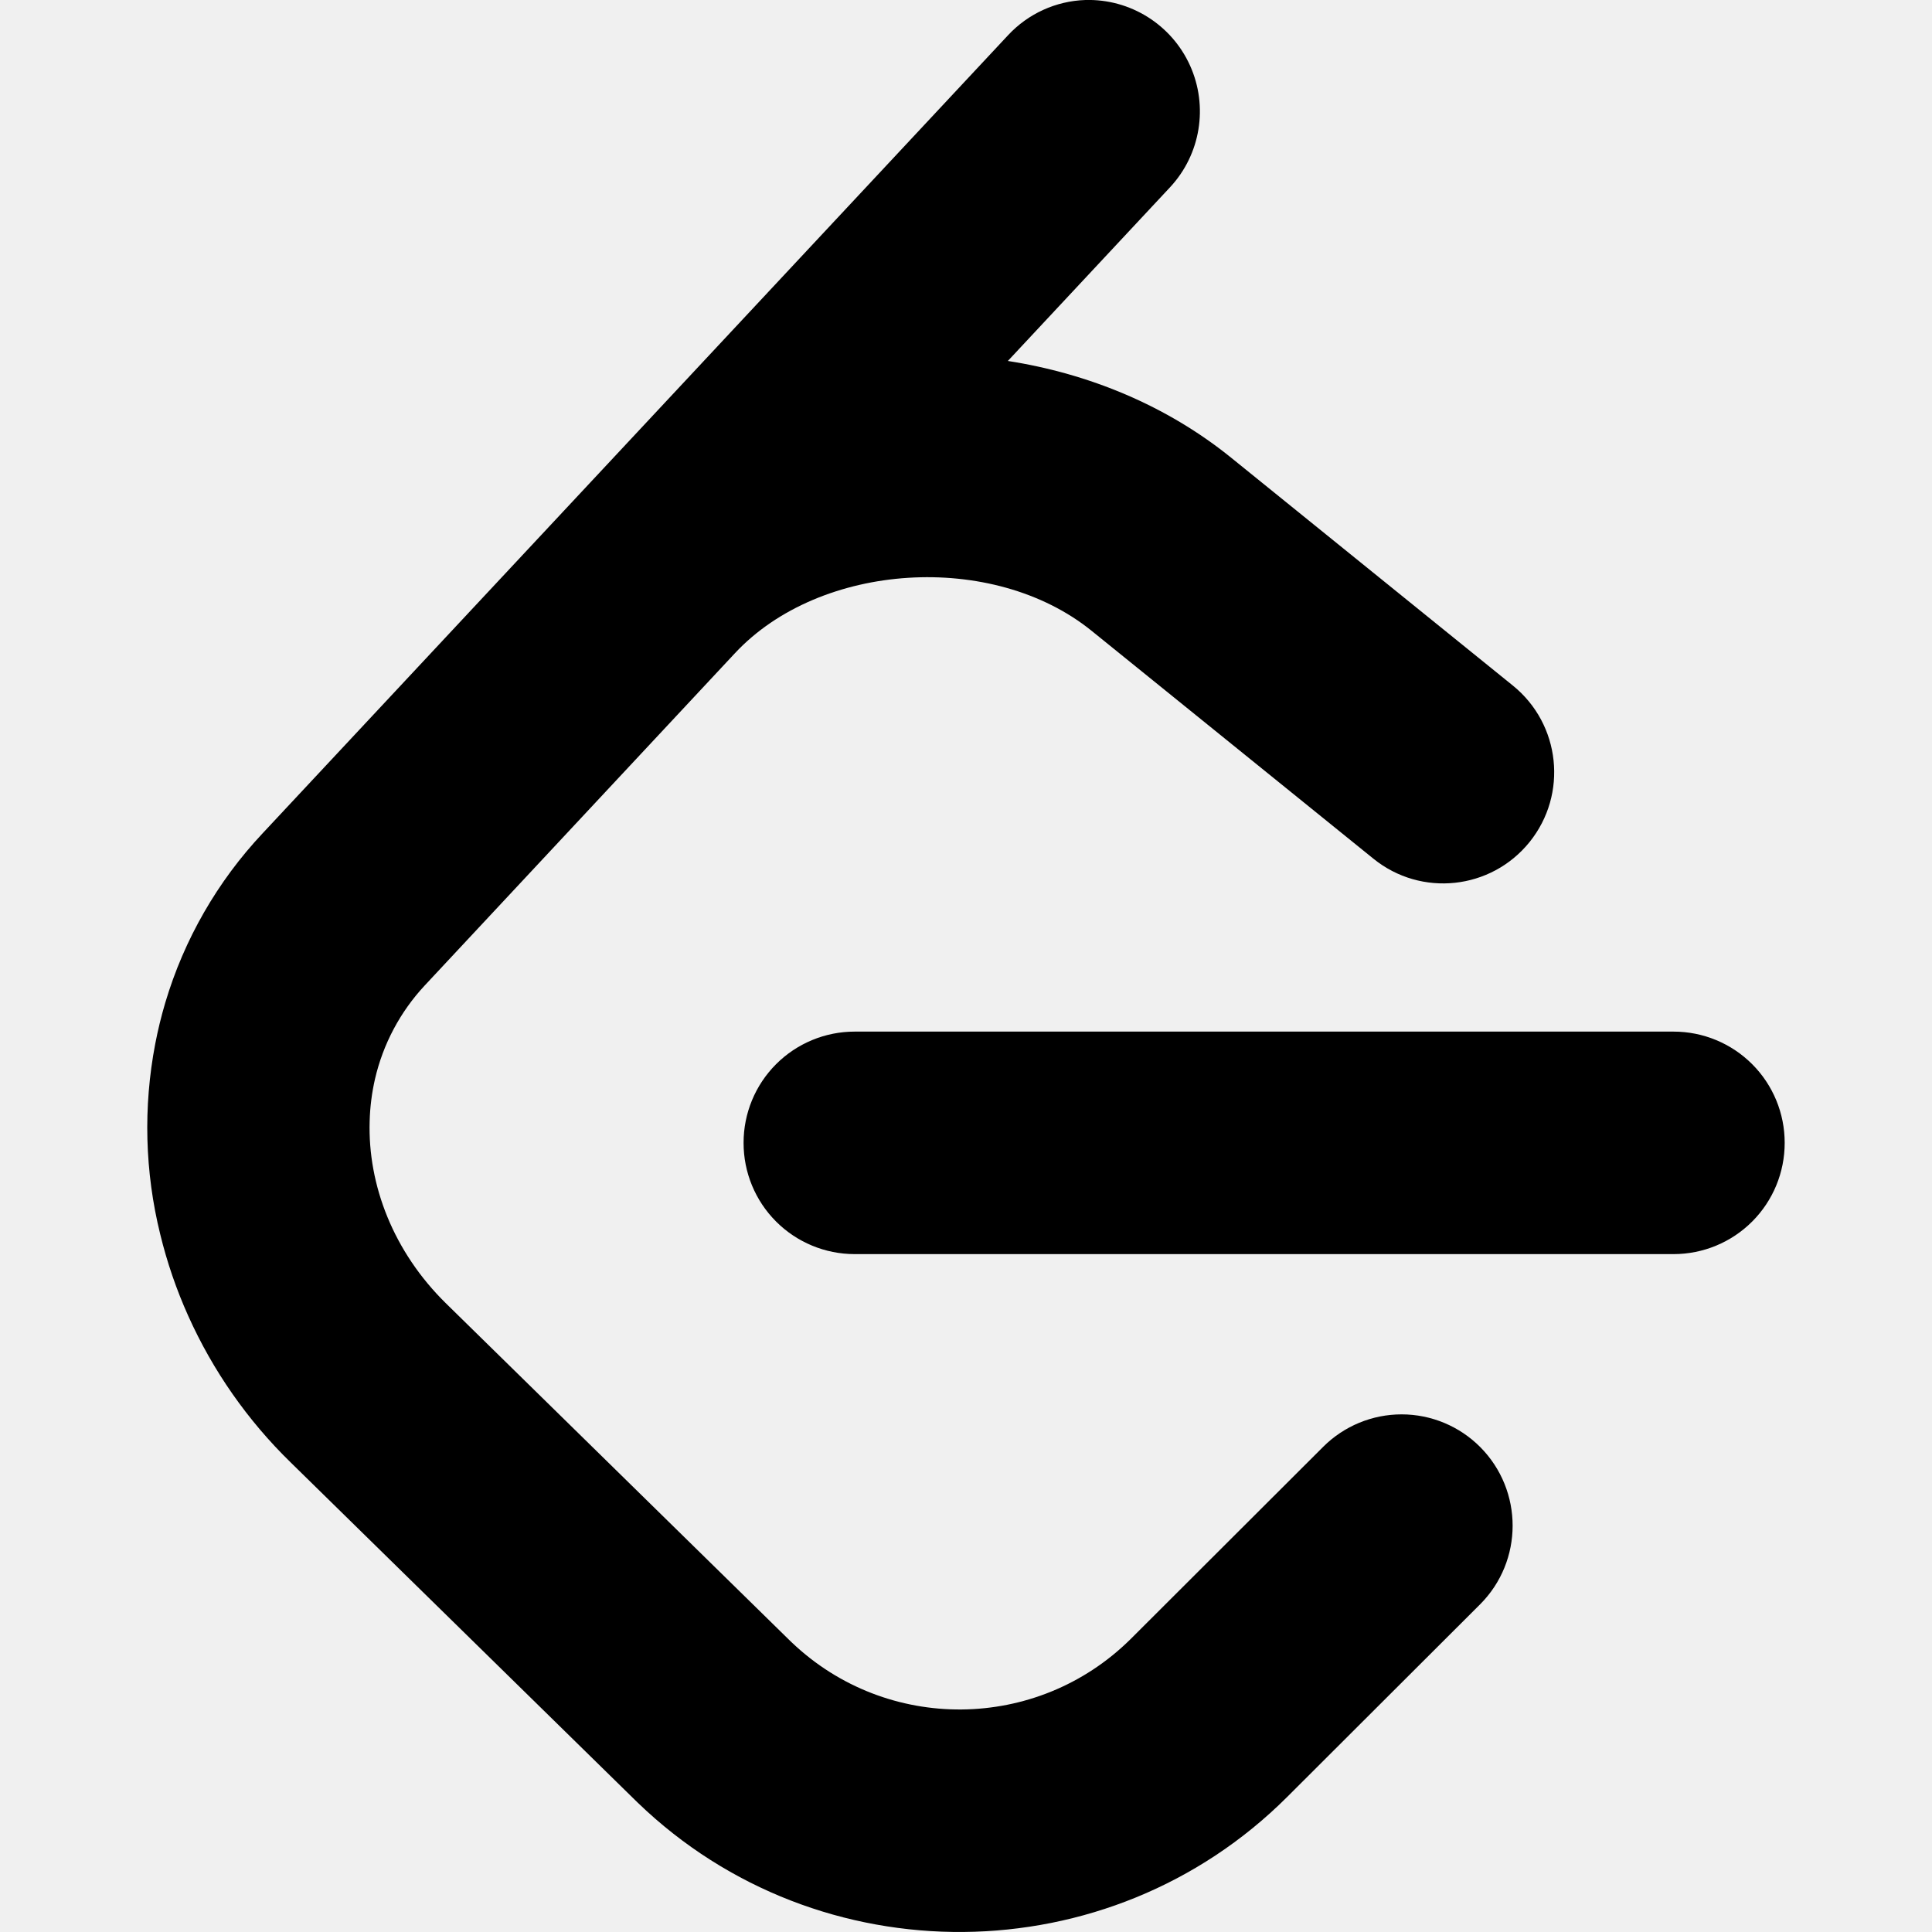
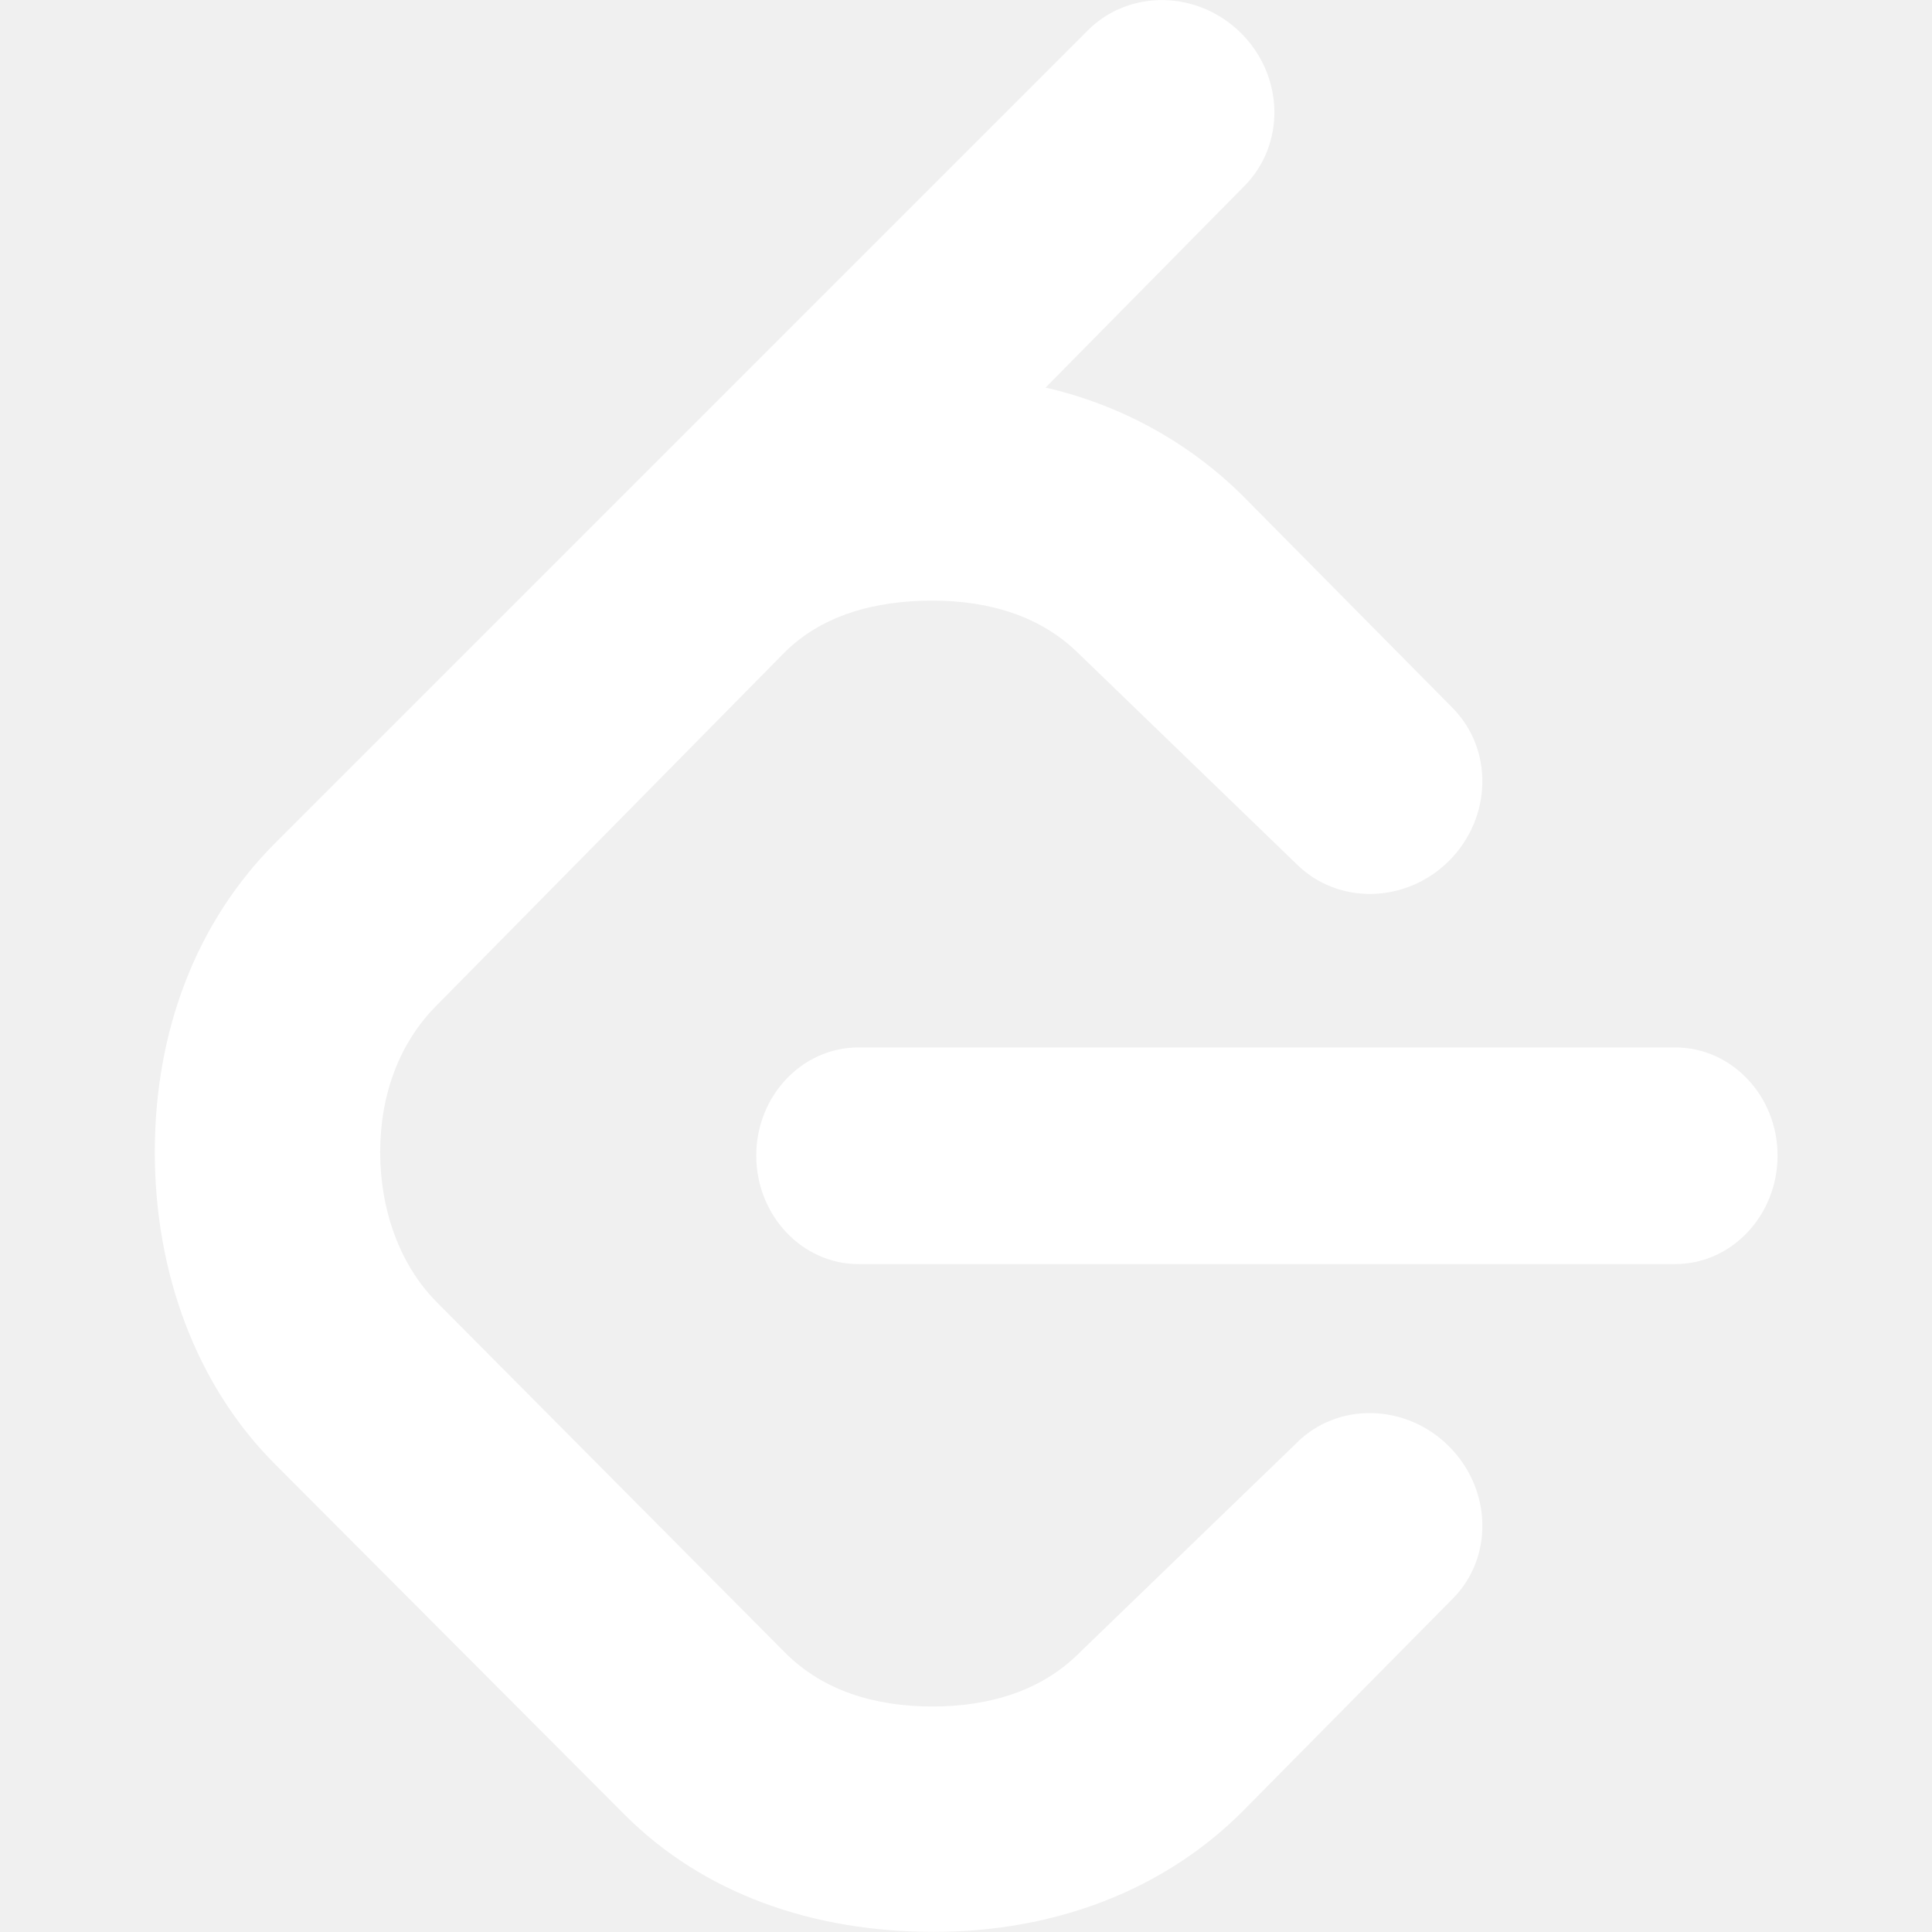
- <svg xmlns="http://www.w3.org/2000/svg" role="img" viewBox="0 0 24 24">
-   <path d="M13.483 0a1.374 1.374 0 0 0-.961.438L7.116 6.226l-3.854 4.126a5.266 5.266 0 0 0-1.209 2.104 5.35 5.35 0 0 0-.125.513 5.527 5.527 0 0 0 .062 2.362 5.83 5.83 0 0 0 .349 1.017 5.938 5.938 0 0 0 1.271 1.818l4.277 4.193.039.038c2.248 2.165 5.852 2.133 8.063-.074l2.396-2.392c.54-.54.54-1.414.003-1.955a1.378 1.378 0 0 0-1.951-.003l-2.396 2.392a3.021 3.021 0 0 1-4.205.038l-.02-.019-4.276-4.193c-.652-.64-.972-1.469-.948-2.263a2.68 2.68 0 0 1 .066-.523 2.545 2.545 0 0 1 .619-1.164L9.13 8.114c1.058-1.134 3.204-1.27 4.43-.278l3.501 2.831c.593.48 1.461.387 1.94-.207a1.384 1.384 0 0 0-.207-1.943l-3.5-2.831c-.8-.647-1.766-1.045-2.774-1.202l2.015-2.158A1.384 1.384 0 0 0 13.483 0zm-2.866 12.815a1.38 1.38 0 0 0-1.38 1.382 1.38 1.38 0 0 0 1.38 1.382H20.79a1.38 1.38 0 0 0 1.38-1.382 1.38 1.38 0 0 0-1.38-1.382z" />
+ <svg xmlns="http://www.w3.org/2000/svg" fill="#ffffff" width="800px" height="800px" viewBox="0 0 32 32">
+   <g id="SVGRepo_bgCarrier" stroke-width="0" />
+   <g id="SVGRepo_tracerCarrier" stroke-linecap="round" stroke-linejoin="round" />
+   <g id="SVGRepo_iconCarrier">
+     <path d="M21.469 23.907l-3.595 3.473c-0.624 0.625-1.484 0.885-2.432 0.885s-1.807-0.26-2.432-0.885l-5.776-5.812c-0.62-0.625-0.937-1.537-0.937-2.485 0-0.952 0.317-1.812 0.937-2.432l5.76-5.844c0.62-0.619 1.5-0.859 2.448-0.859s1.808 0.26 2.432 0.885l3.595 3.473c0.687 0.688 1.823 0.663 2.536-0.052 0.708-0.713 0.735-1.848 0.047-2.536l-3.473-3.511c-0.901-0.891-2.032-1.505-3.261-1.787l3.287-3.333c0.688-0.687 0.667-1.823-0.047-2.536s-1.849-0.735-2.536-0.052l-13.469 13.469c-1.307 1.312-1.989 3.113-1.989 5.113 0 1.996 0.683 3.86 1.989 5.168l5.797 5.812c1.307 1.307 3.115 1.937 5.115 1.937 1.995 0 3.801-0.683 5.109-1.989l3.479-3.521c0.688-0.683 0.661-1.817-0.052-2.531s-1.849-0.74-2.531-0.052zM27.749 17.349h-13.531c-0.932 0-1.692 0.801-1.692 1.791 0 0.991 0.76 1.797 1.692 1.797h13.531c0.933 0 1.693-0.807 1.693-1.797 0-0.989-0.76-1.791-1.693-1.791z" />
+   </g>
</svg>
